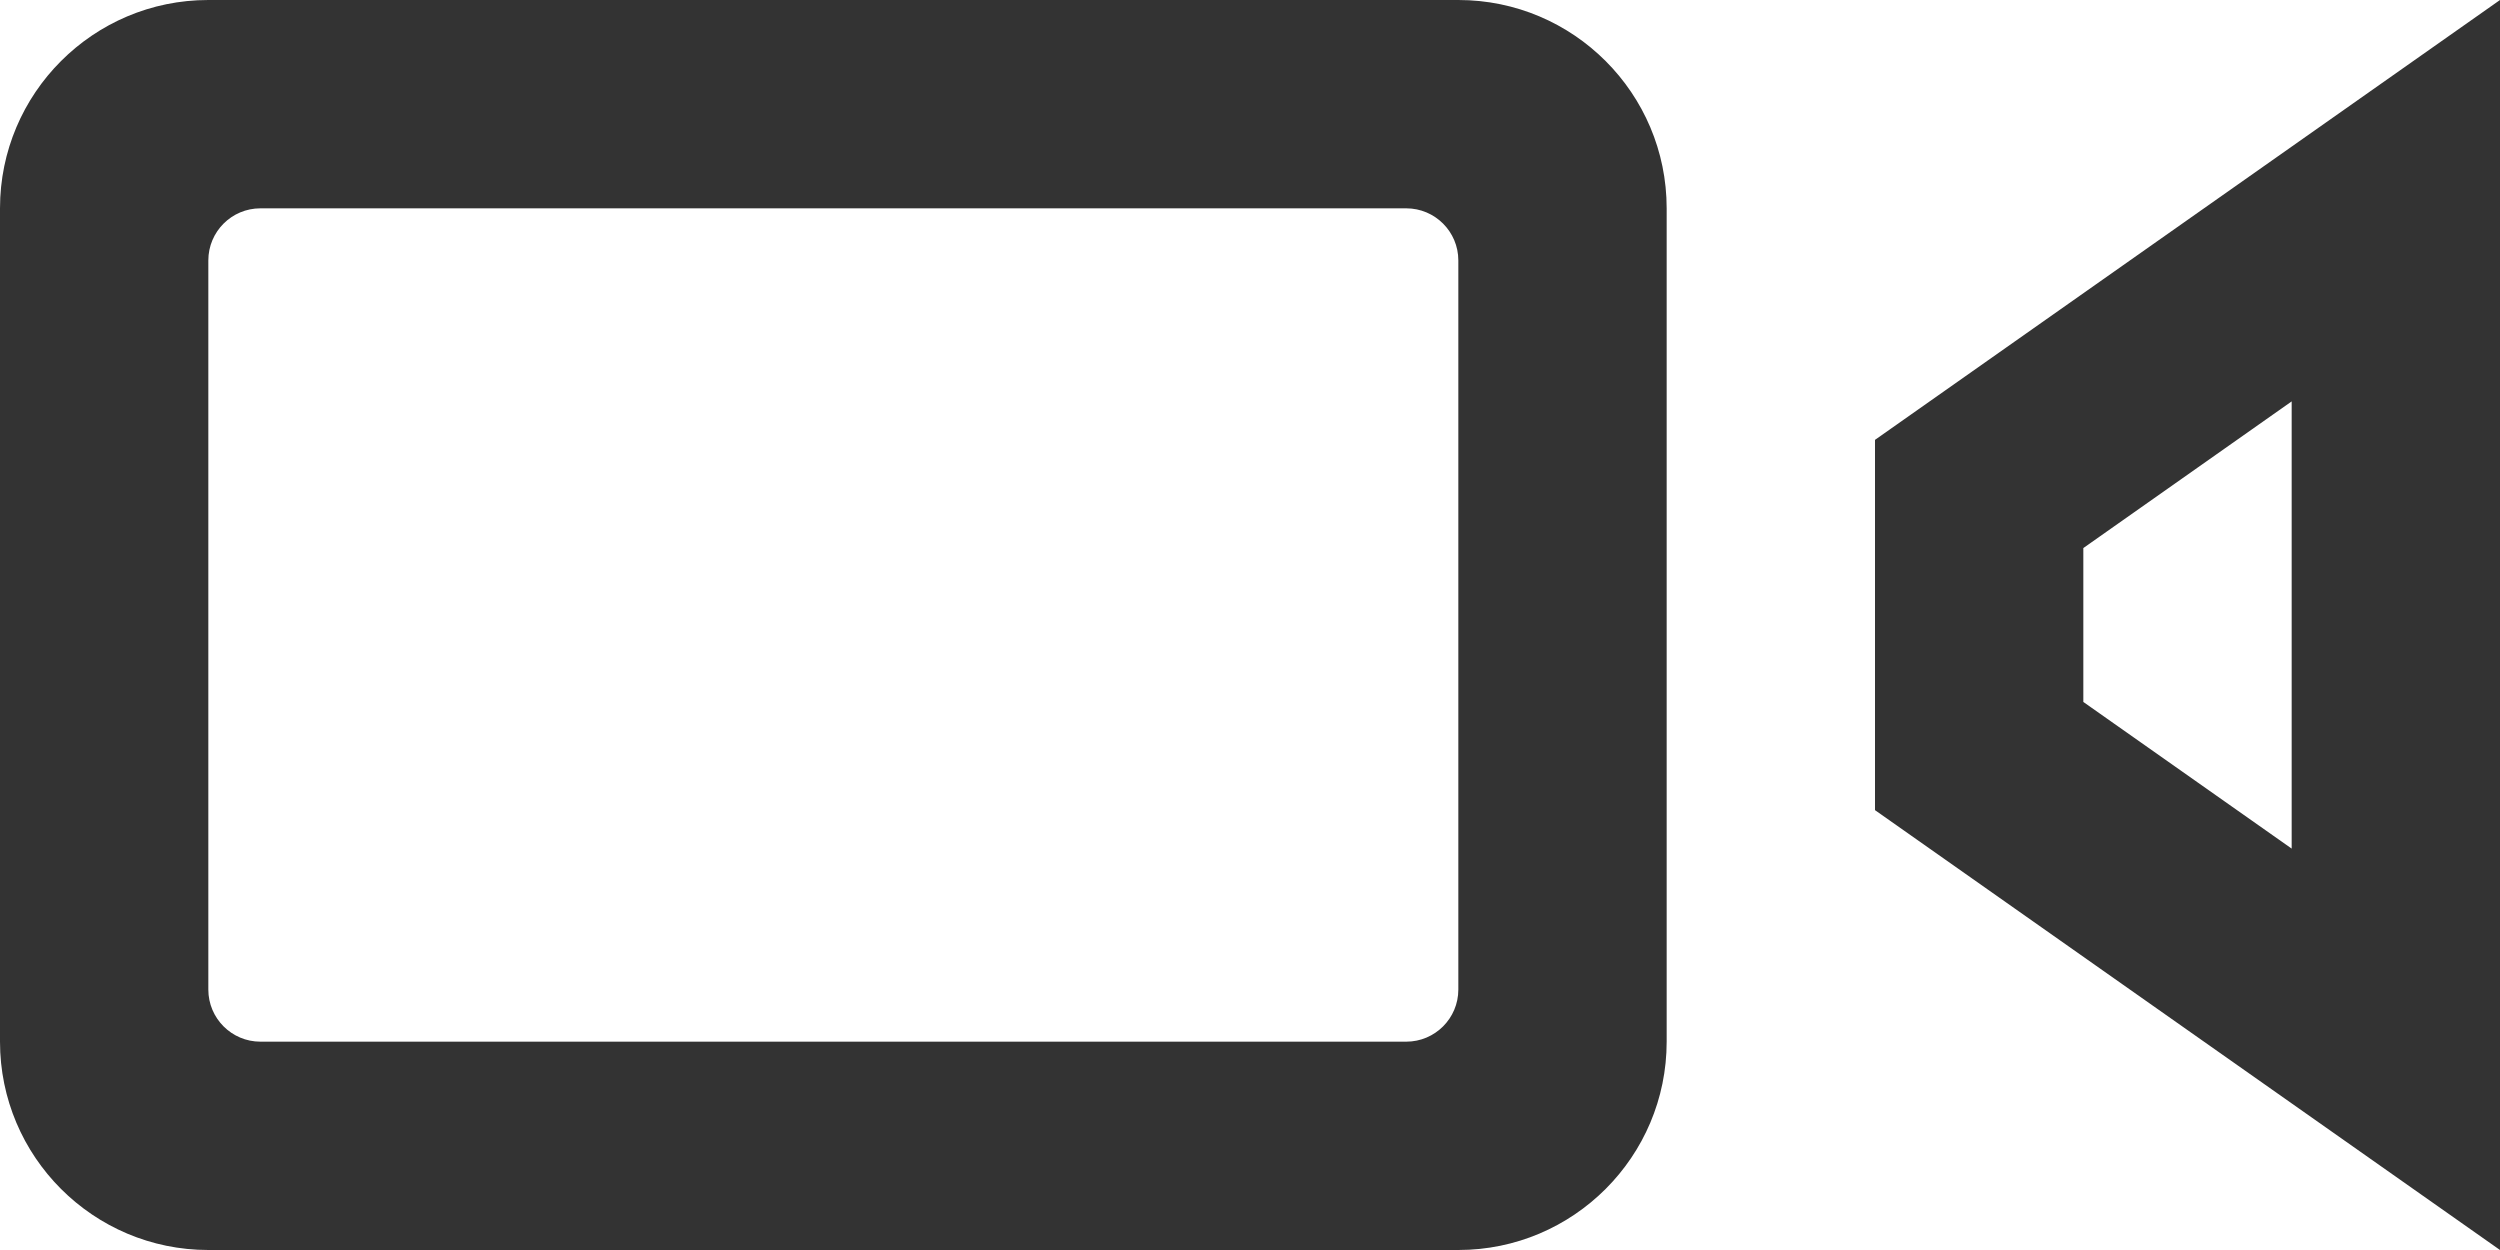
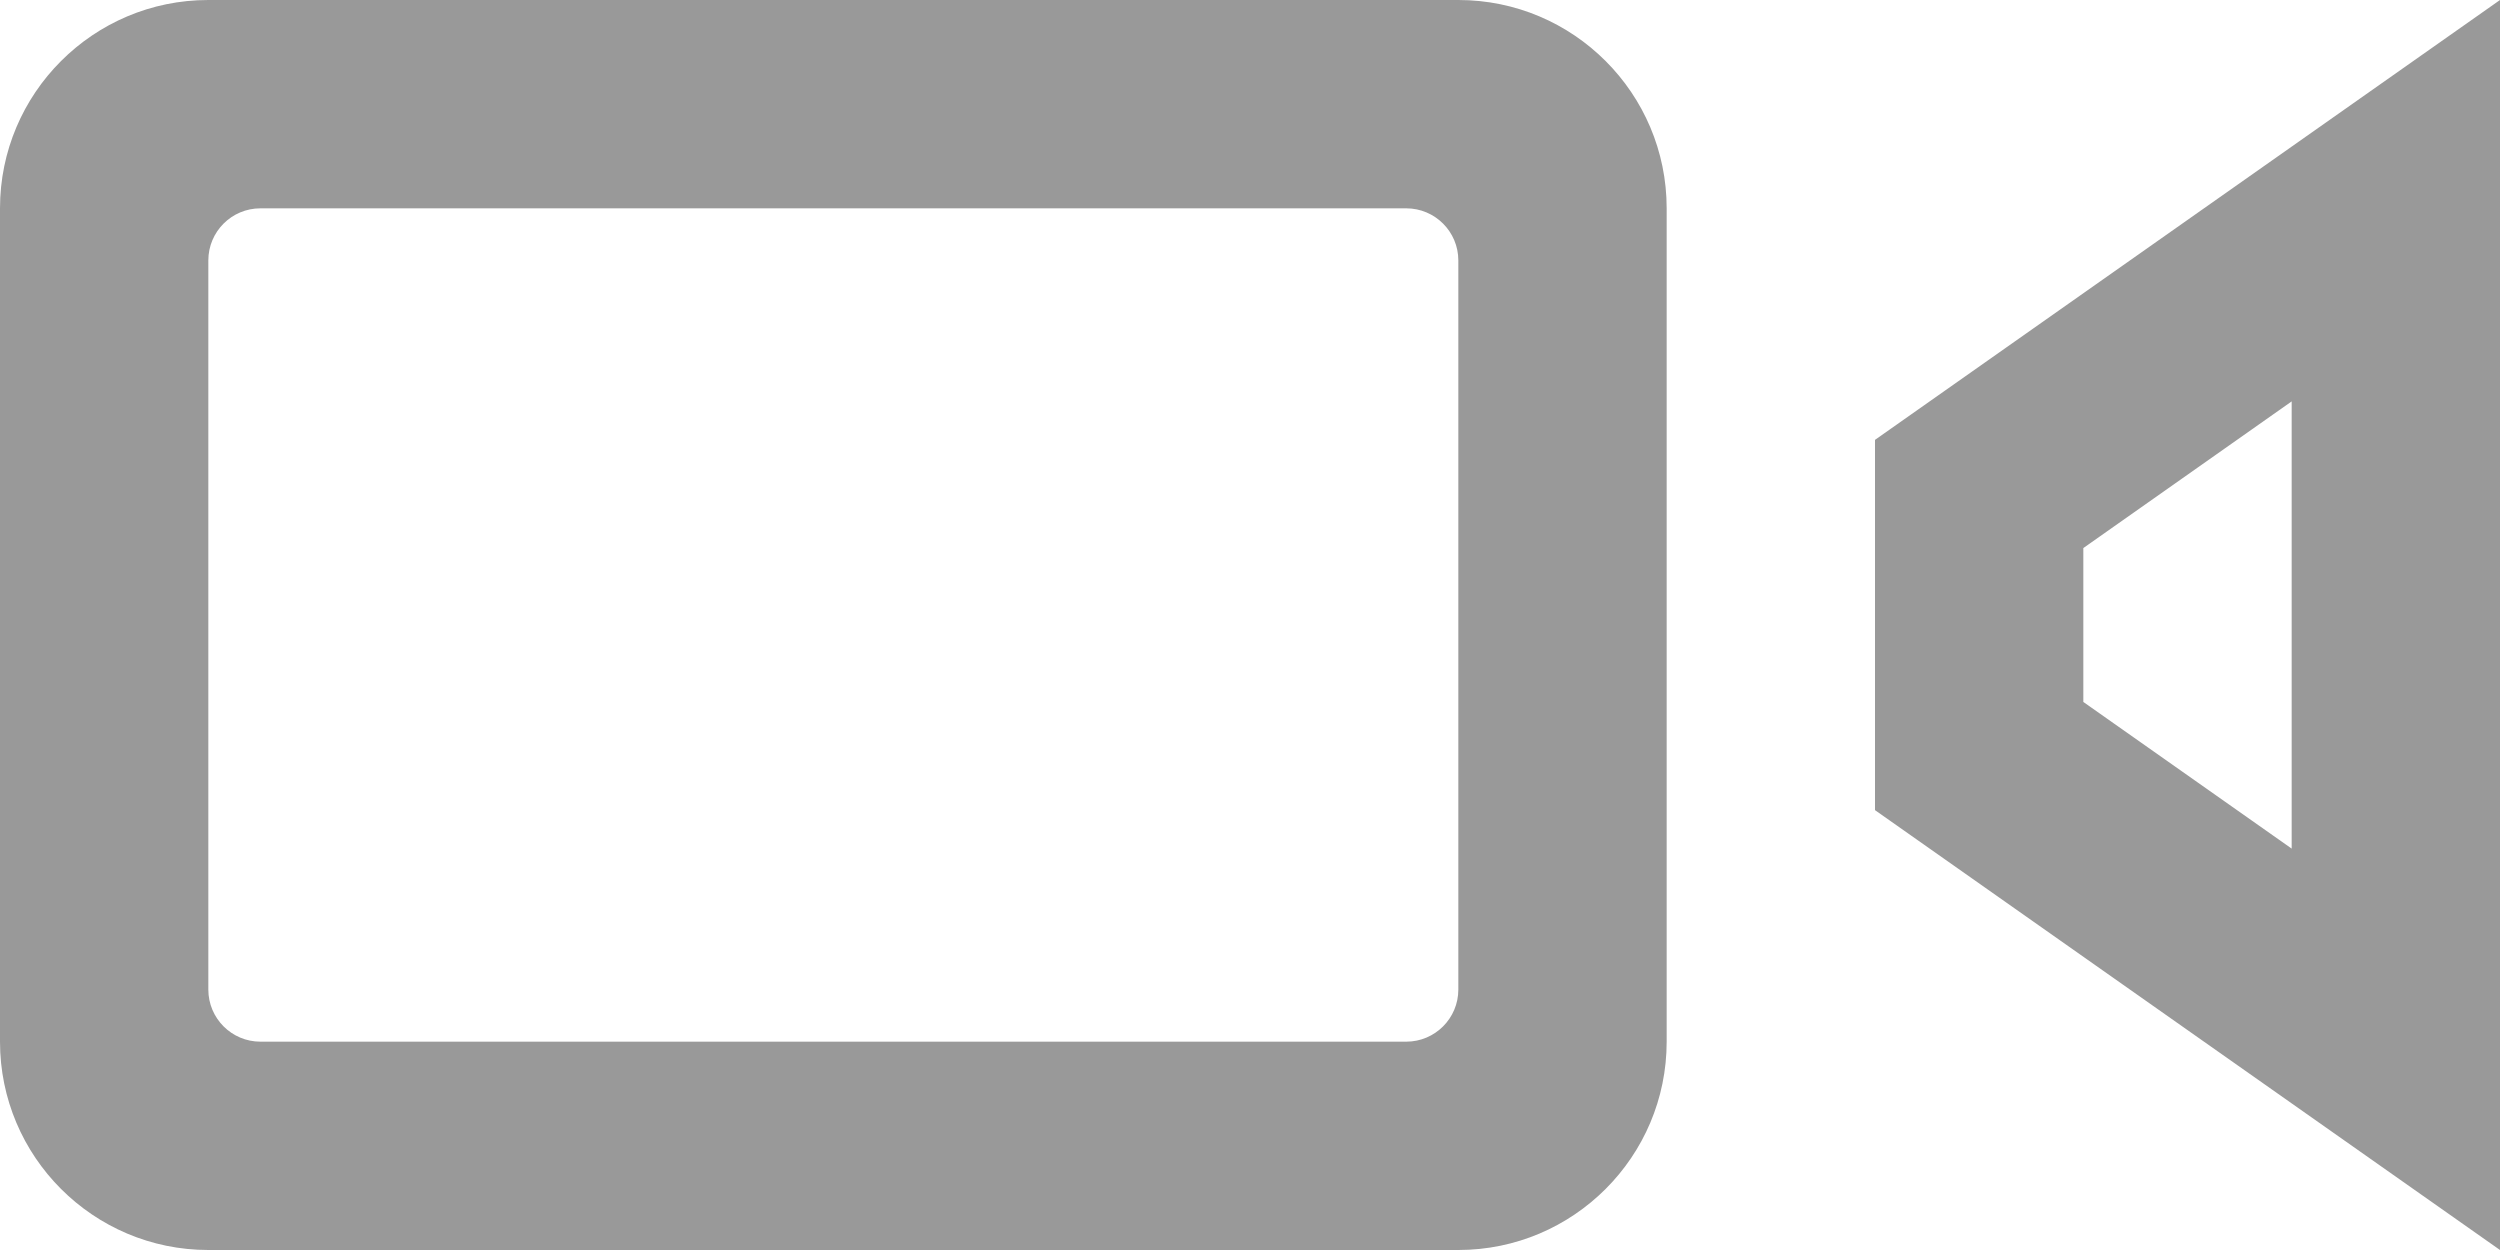
<svg xmlns="http://www.w3.org/2000/svg" width="18" height="9" viewBox="0 0 18 9" fill="none">
-   <path d="M10.125 1.5C10.332 1.5 10.5 1.668 10.5 1.875V7.125C10.5 7.332 10.332 7.5 10.125 7.5H1.875C1.668 7.5 1.5 7.332 1.5 7.125V1.875C1.5 1.668 1.668 1.5 1.875 1.5H10.125ZM12 1.5C12 0.672 11.328 0 10.5 0H1.5C0.672 0 0 0.672 0 1.5V7.5C0 8.328 0.672 9 1.5 9H10.5C11.328 9 12 8.328 12 7.5V1.5ZM16.5 2.89V6.11L15 5.054V3.946L16.5 2.89ZM18 0L13.5 3.167V5.833L18 9V0Z" fill="#333333" />
+   <path d="M10.125 1.5C10.332 1.5 10.5 1.668 10.5 1.875V7.125C10.5 7.332 10.332 7.5 10.125 7.5H1.875C1.668 7.5 1.5 7.332 1.5 7.125V1.875C1.5 1.668 1.668 1.5 1.875 1.5H10.125ZM12 1.5C12 0.672 11.328 0 10.5 0H1.5C0.672 0 0 0.672 0 1.5V7.5C0 8.328 0.672 9 1.5 9H10.5C11.328 9 12 8.328 12 7.5V1.5ZM16.5 2.89V6.11L15 5.054V3.946L16.5 2.89ZM18 0L13.5 3.167V5.833L18 9V0Z" fill="#999999" />
</svg>
